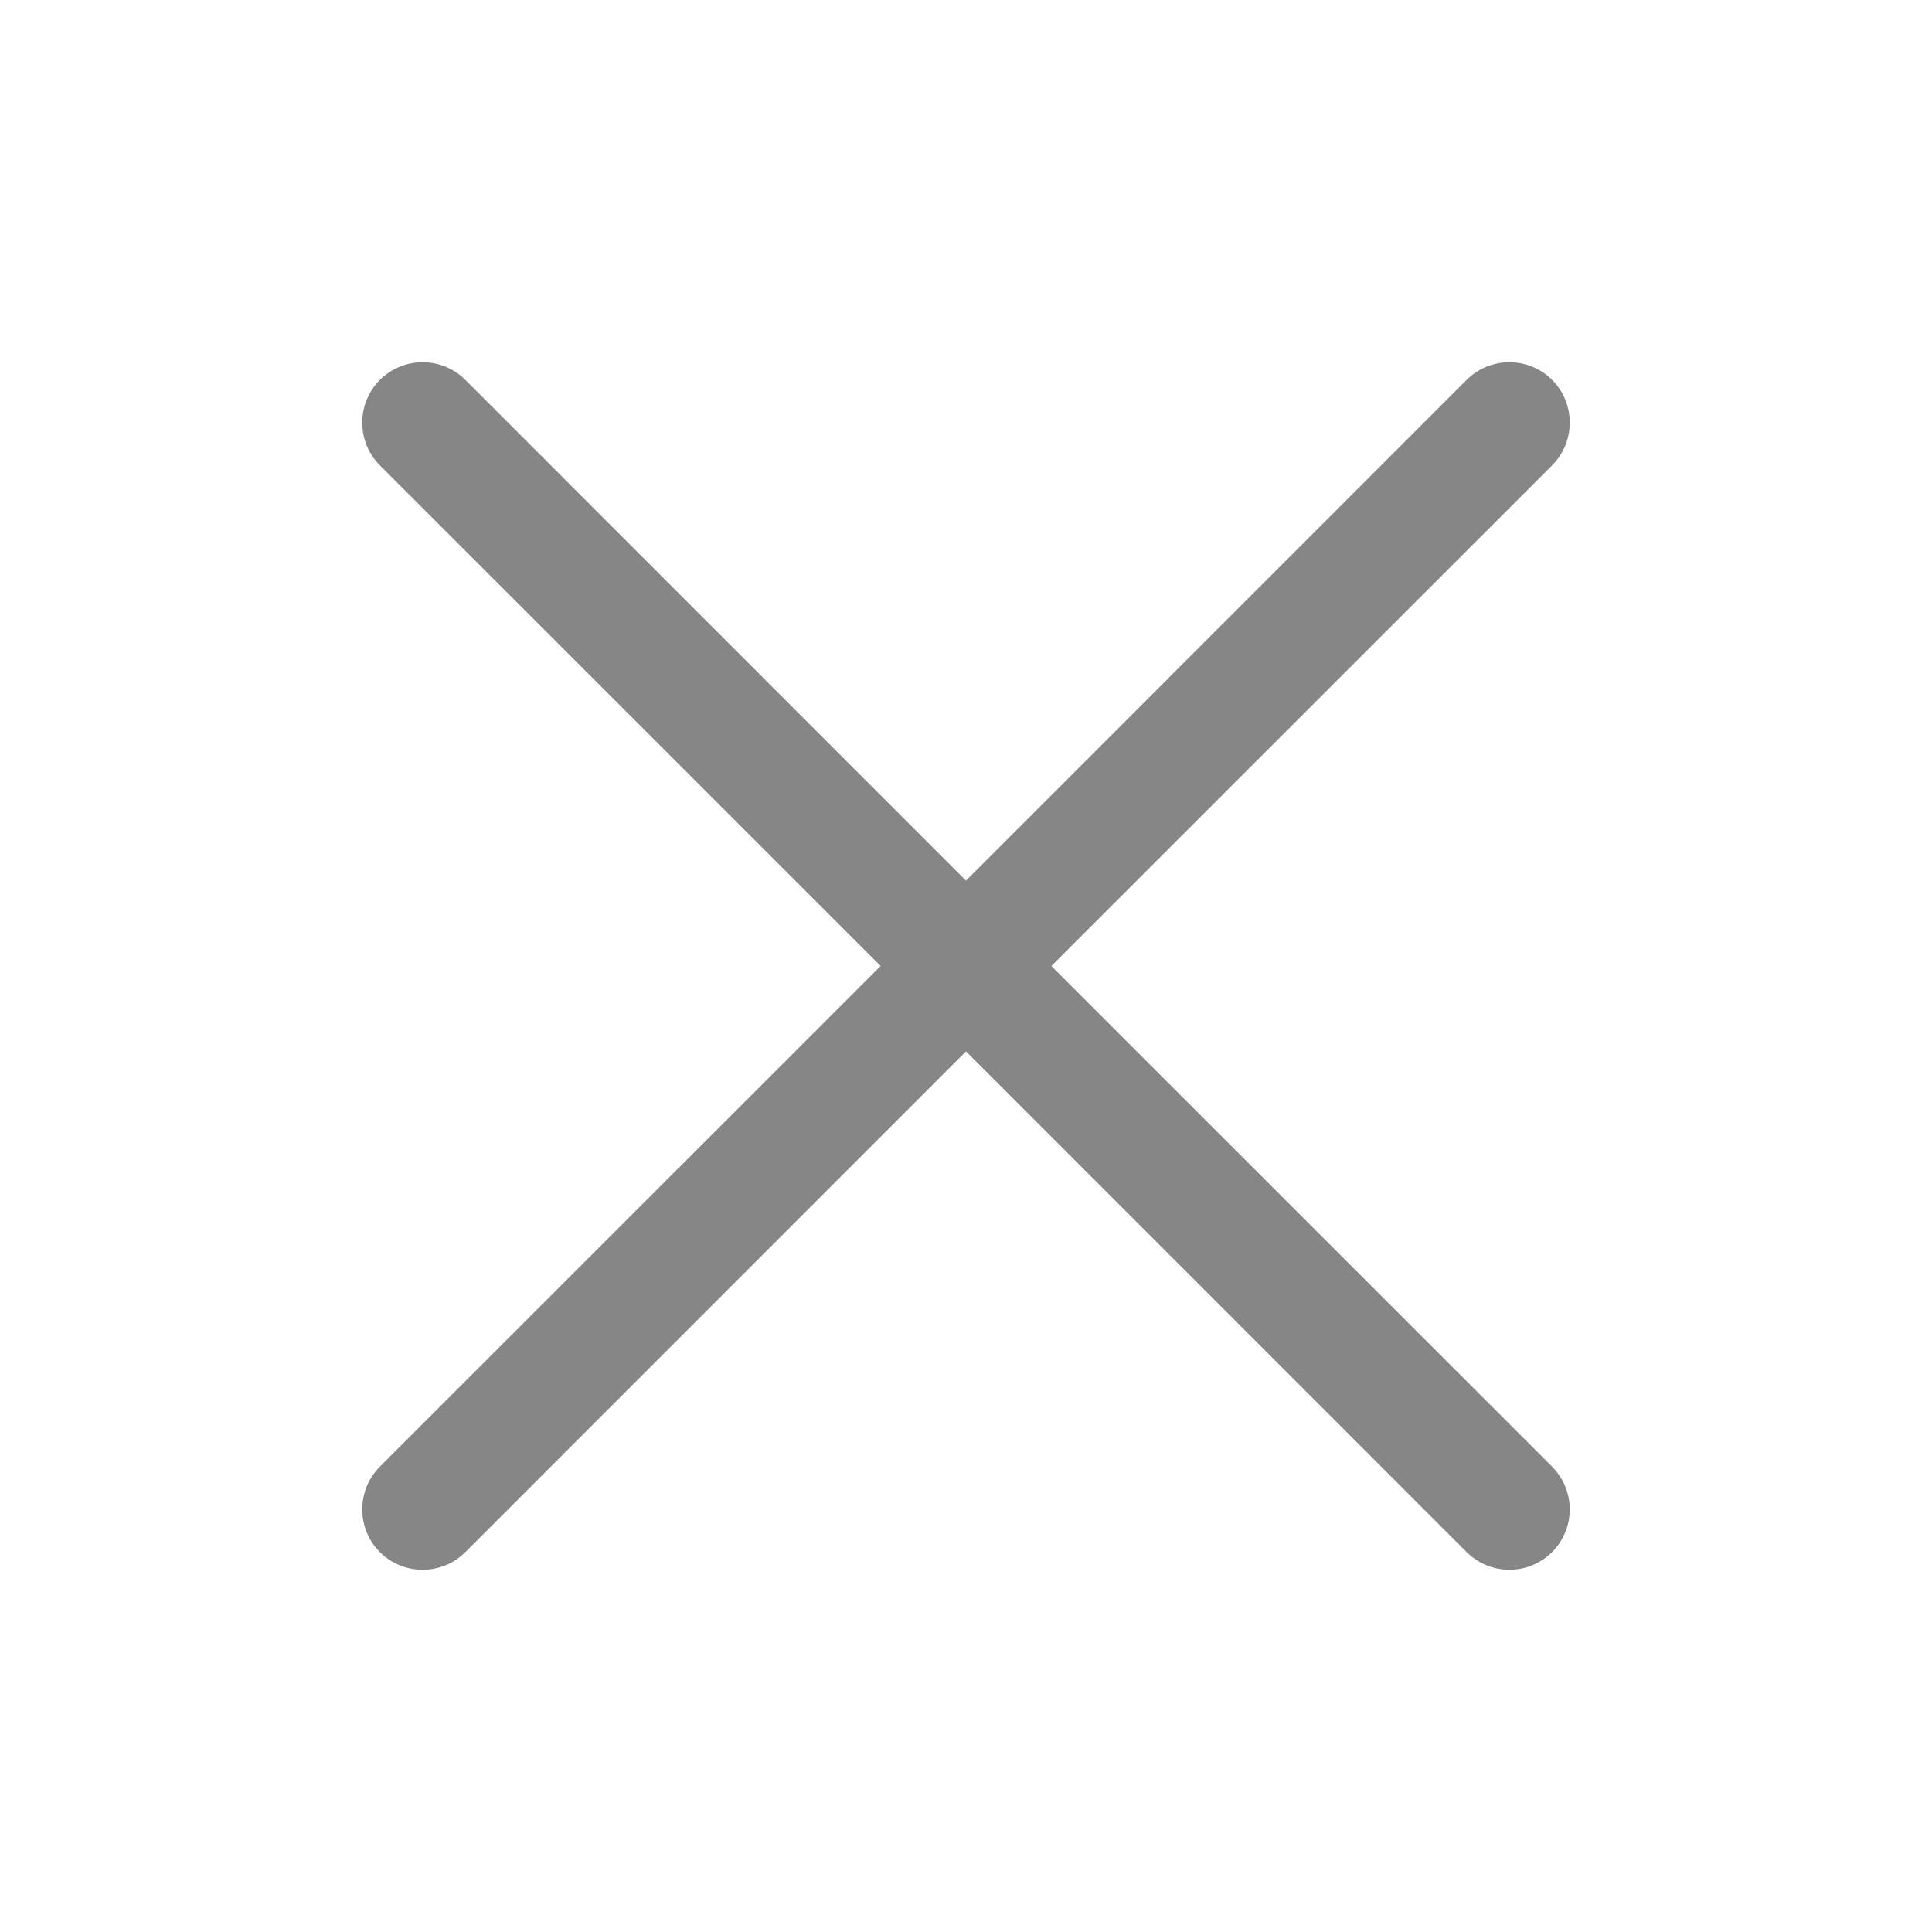
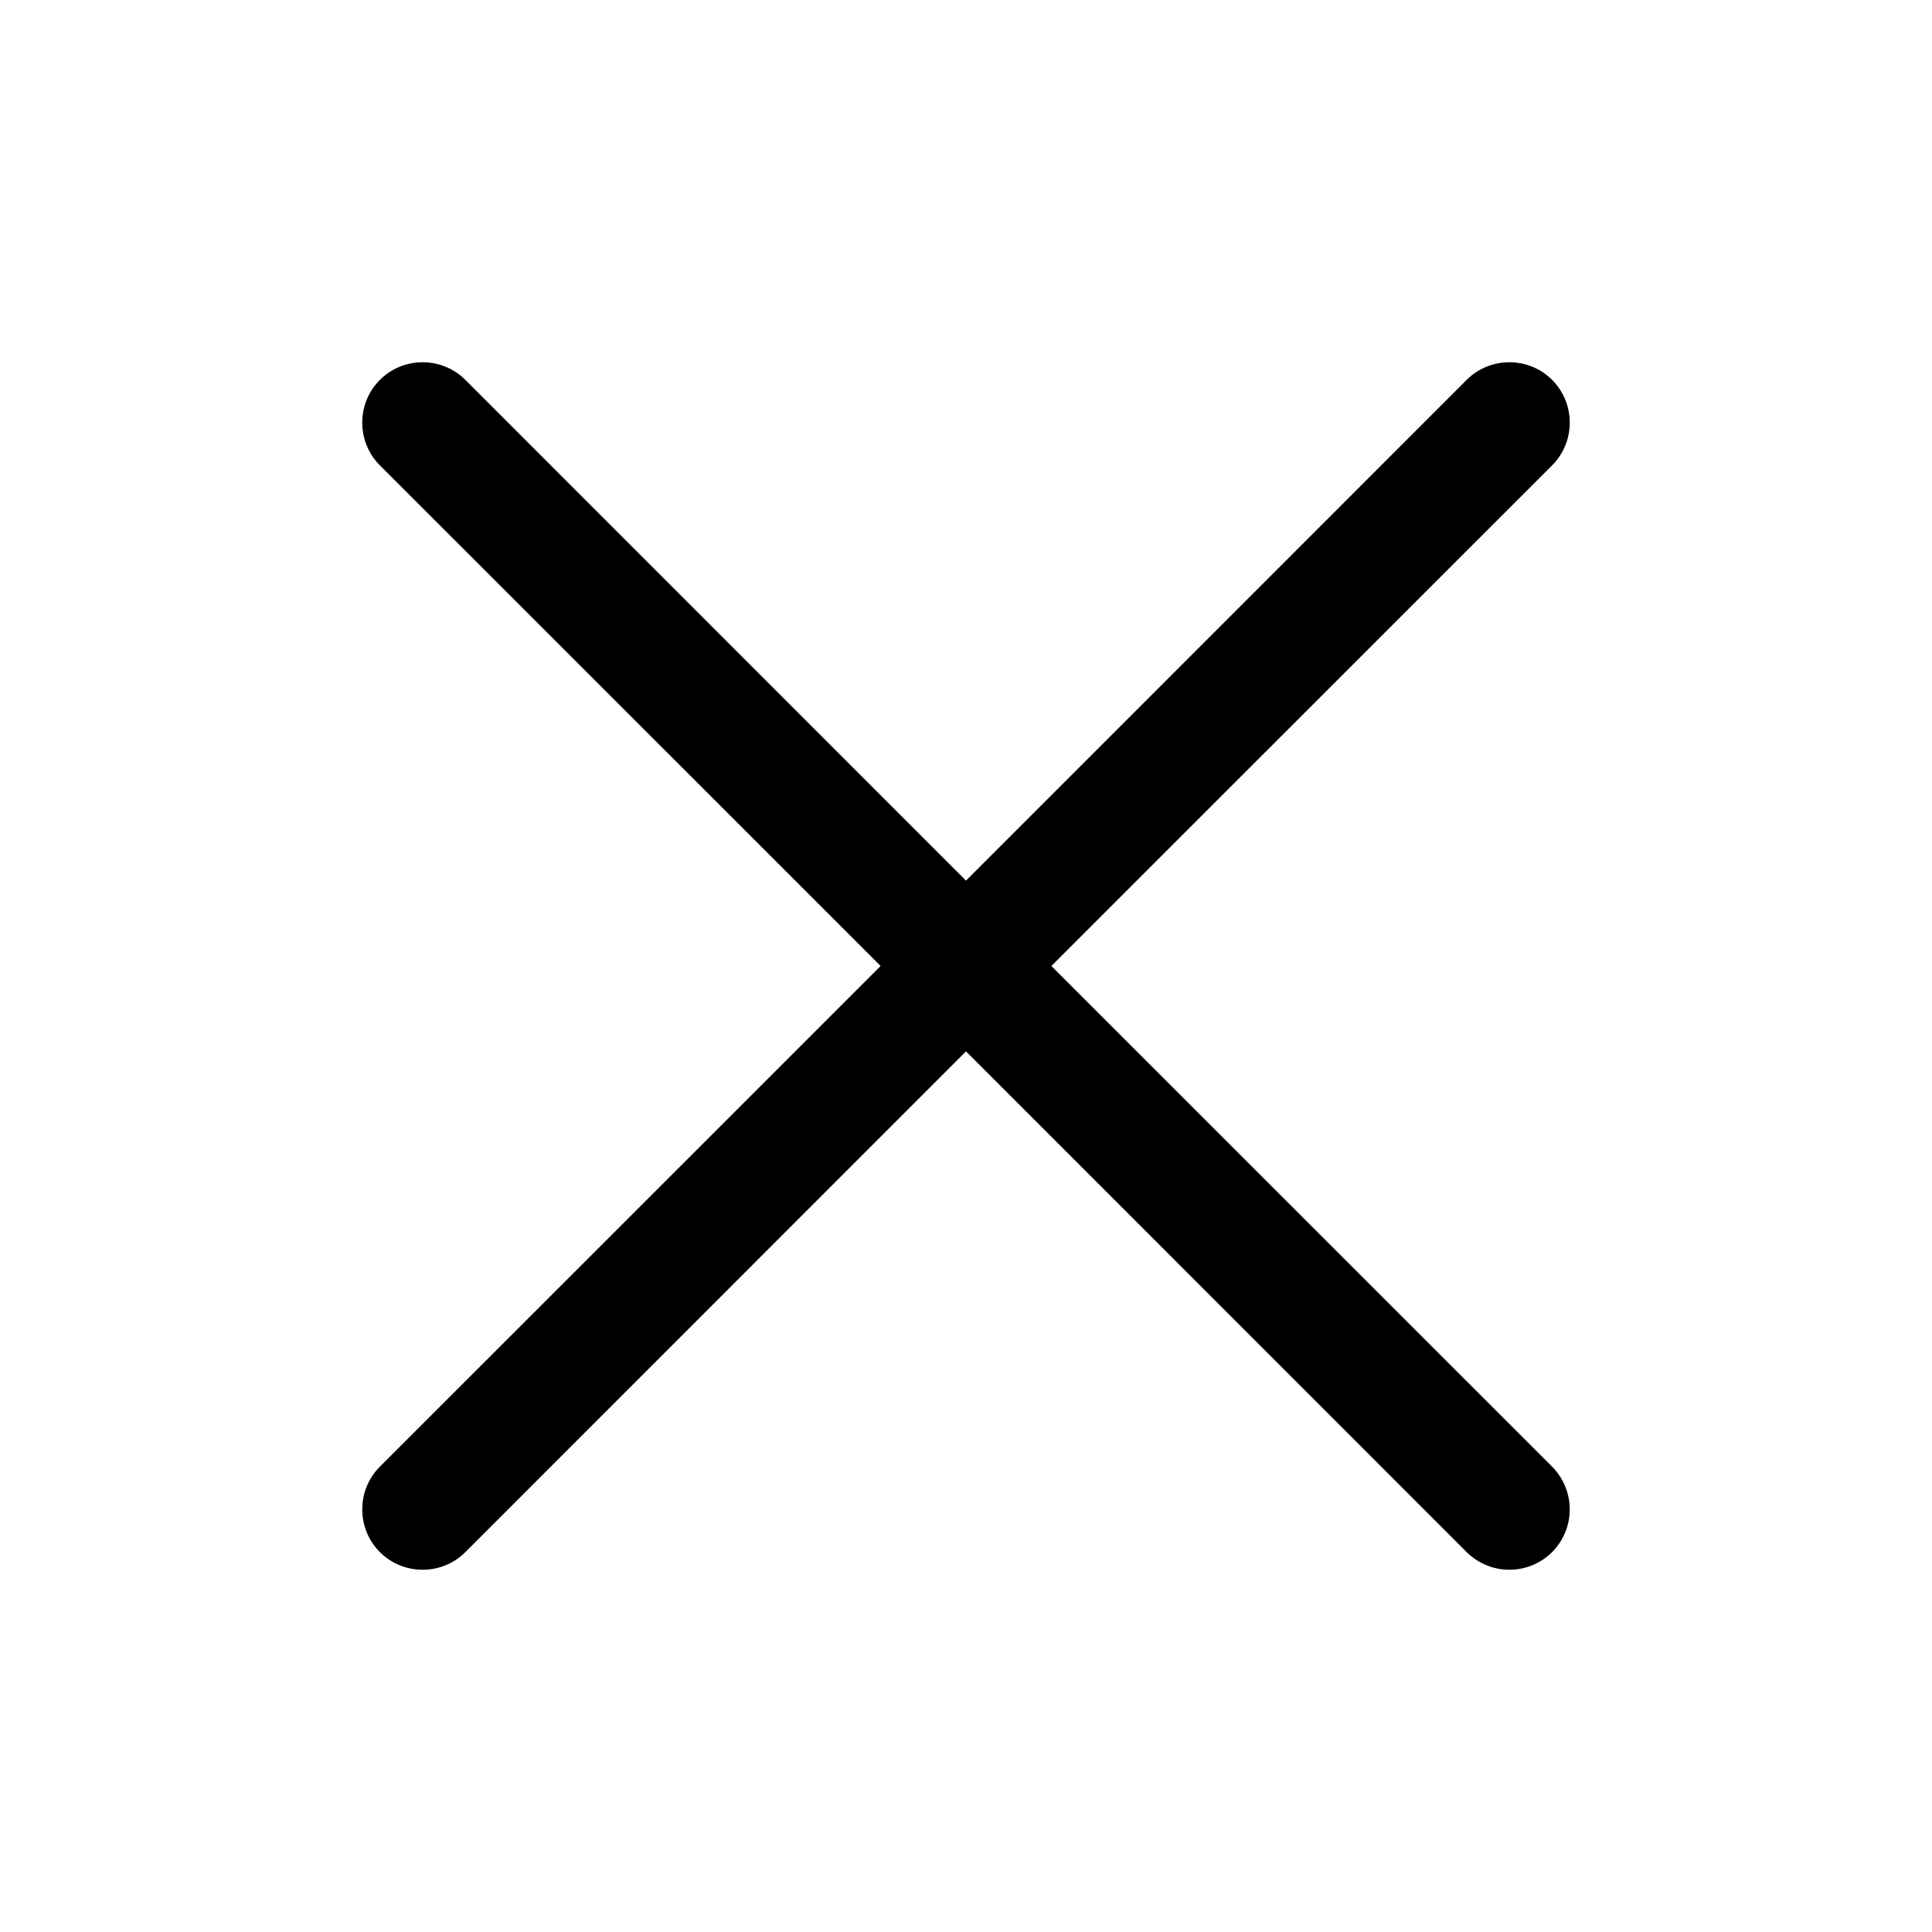
- <svg xmlns="http://www.w3.org/2000/svg" viewBox="0 0 16 16" fill="none">
-   <path d="M12.854 12.146C12.9 12.193 12.937 12.248 12.962 12.309C12.987 12.369 13 12.434 13 12.5C13 12.566 12.987 12.631 12.962 12.691C12.937 12.752 12.9 12.807 12.854 12.854C12.807 12.9 12.752 12.937 12.691 12.962C12.631 12.987 12.566 13 12.5 13C12.434 13 12.369 12.987 12.309 12.962C12.248 12.937 12.193 12.9 12.146 12.854L8 8.707L3.854 12.854C3.76 12.948 3.633 13 3.5 13C3.367 13 3.24 12.948 3.146 12.854C3.052 12.76 3 12.633 3 12.5C3 12.367 3.052 12.24 3.146 12.146L7.293 8L3.146 3.854C3.052 3.76 3 3.633 3 3.5C3 3.367 3.052 3.24 3.146 3.146C3.24 3.052 3.367 3 3.5 3C3.633 3 3.76 3.052 3.854 3.146L8 7.293L12.146 3.146C12.24 3.052 12.367 3 12.5 3C12.633 3 12.76 3.052 12.854 3.146C12.948 3.24 13 3.367 13 3.5C13 3.633 12.948 3.76 12.854 3.854L8.707 8L12.854 12.146Z" fill="#868686" />
+ <svg xmlns="http://www.w3.org/2000/svg" viewBox="0 0 16 16" fill="currentColor">
+   <path d="M12.854 12.146C12.9 12.193 12.937 12.248 12.962 12.309C12.987 12.369 13 12.434 13 12.5C13 12.566 12.987 12.631 12.962 12.691C12.937 12.752 12.9 12.807 12.854 12.854C12.807 12.9 12.752 12.937 12.691 12.962C12.631 12.987 12.566 13 12.5 13C12.434 13 12.369 12.987 12.309 12.962C12.248 12.937 12.193 12.9 12.146 12.854L8 8.707L3.854 12.854C3.76 12.948 3.633 13 3.5 13C3.367 13 3.24 12.948 3.146 12.854C3.052 12.76 3 12.633 3 12.5C3 12.367 3.052 12.24 3.146 12.146L7.293 8L3.146 3.854C3.052 3.76 3 3.633 3 3.5C3 3.367 3.052 3.24 3.146 3.146C3.24 3.052 3.367 3 3.5 3C3.633 3 3.76 3.052 3.854 3.146L8 7.293L12.146 3.146C12.24 3.052 12.367 3 12.5 3C12.633 3 12.76 3.052 12.854 3.146C12.948 3.24 13 3.367 13 3.5C13 3.633 12.948 3.76 12.854 3.854L8.707 8L12.854 12.146Z" fill="currentColor" />
</svg>
